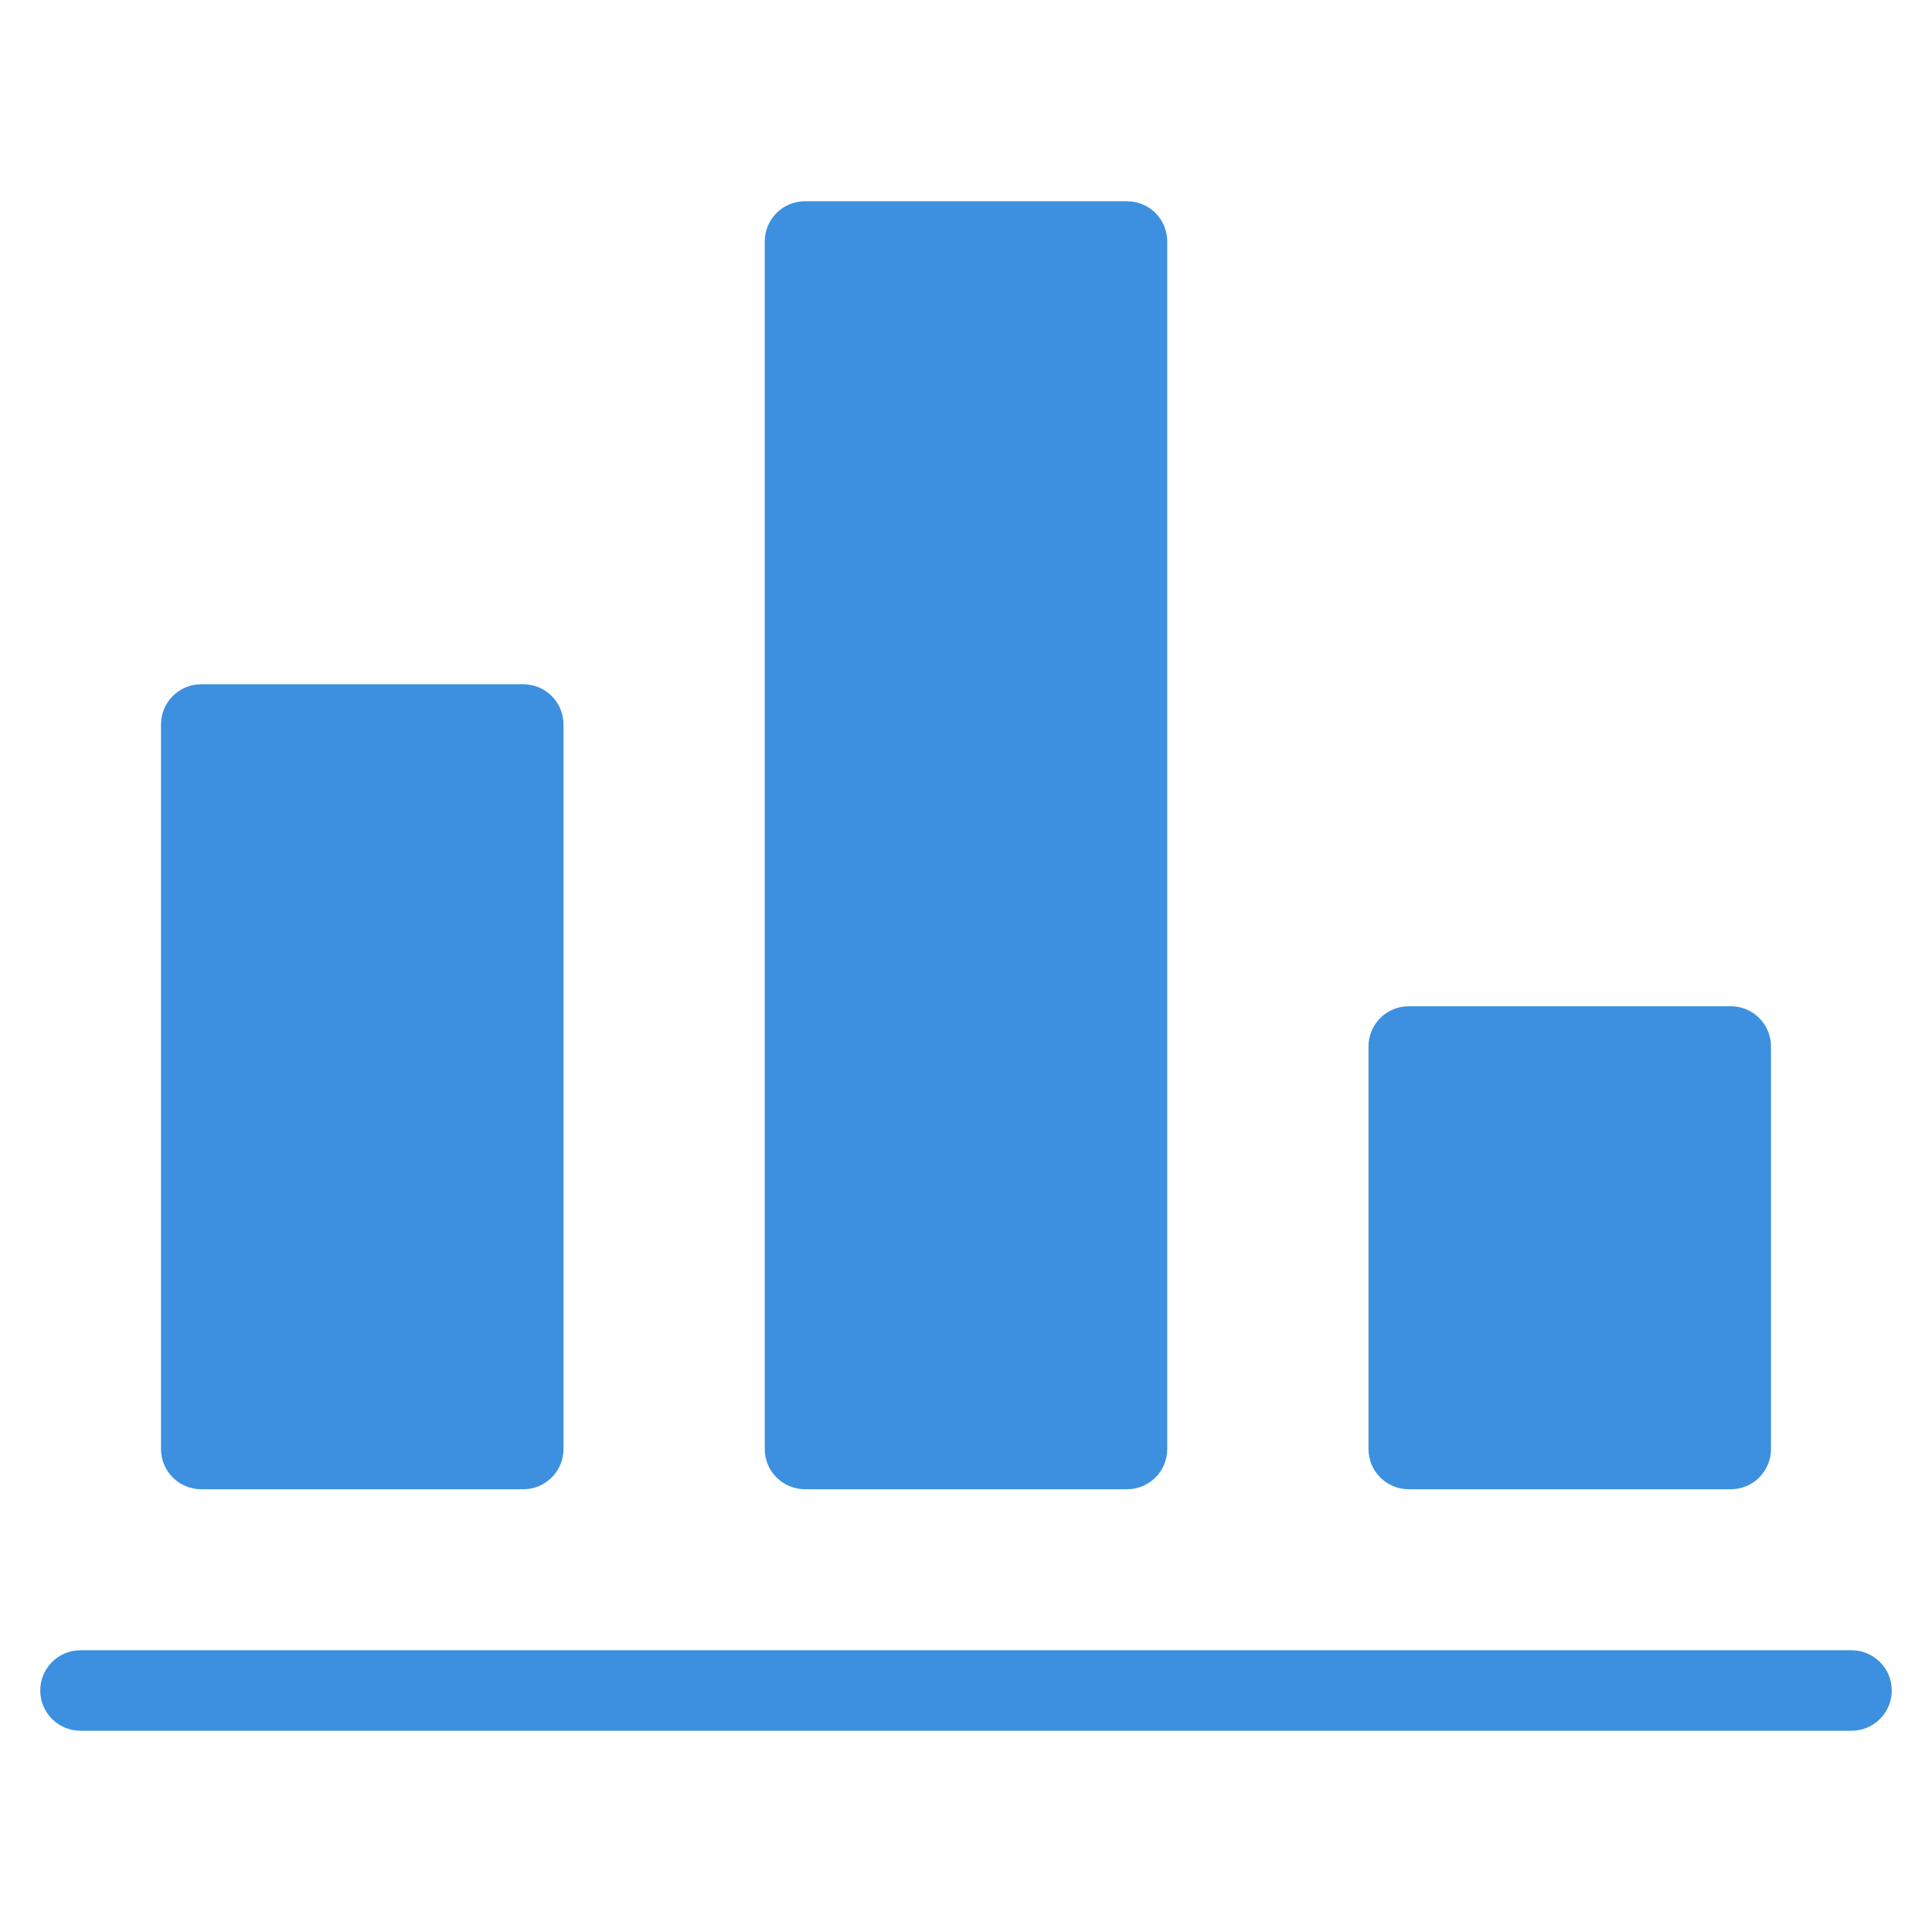
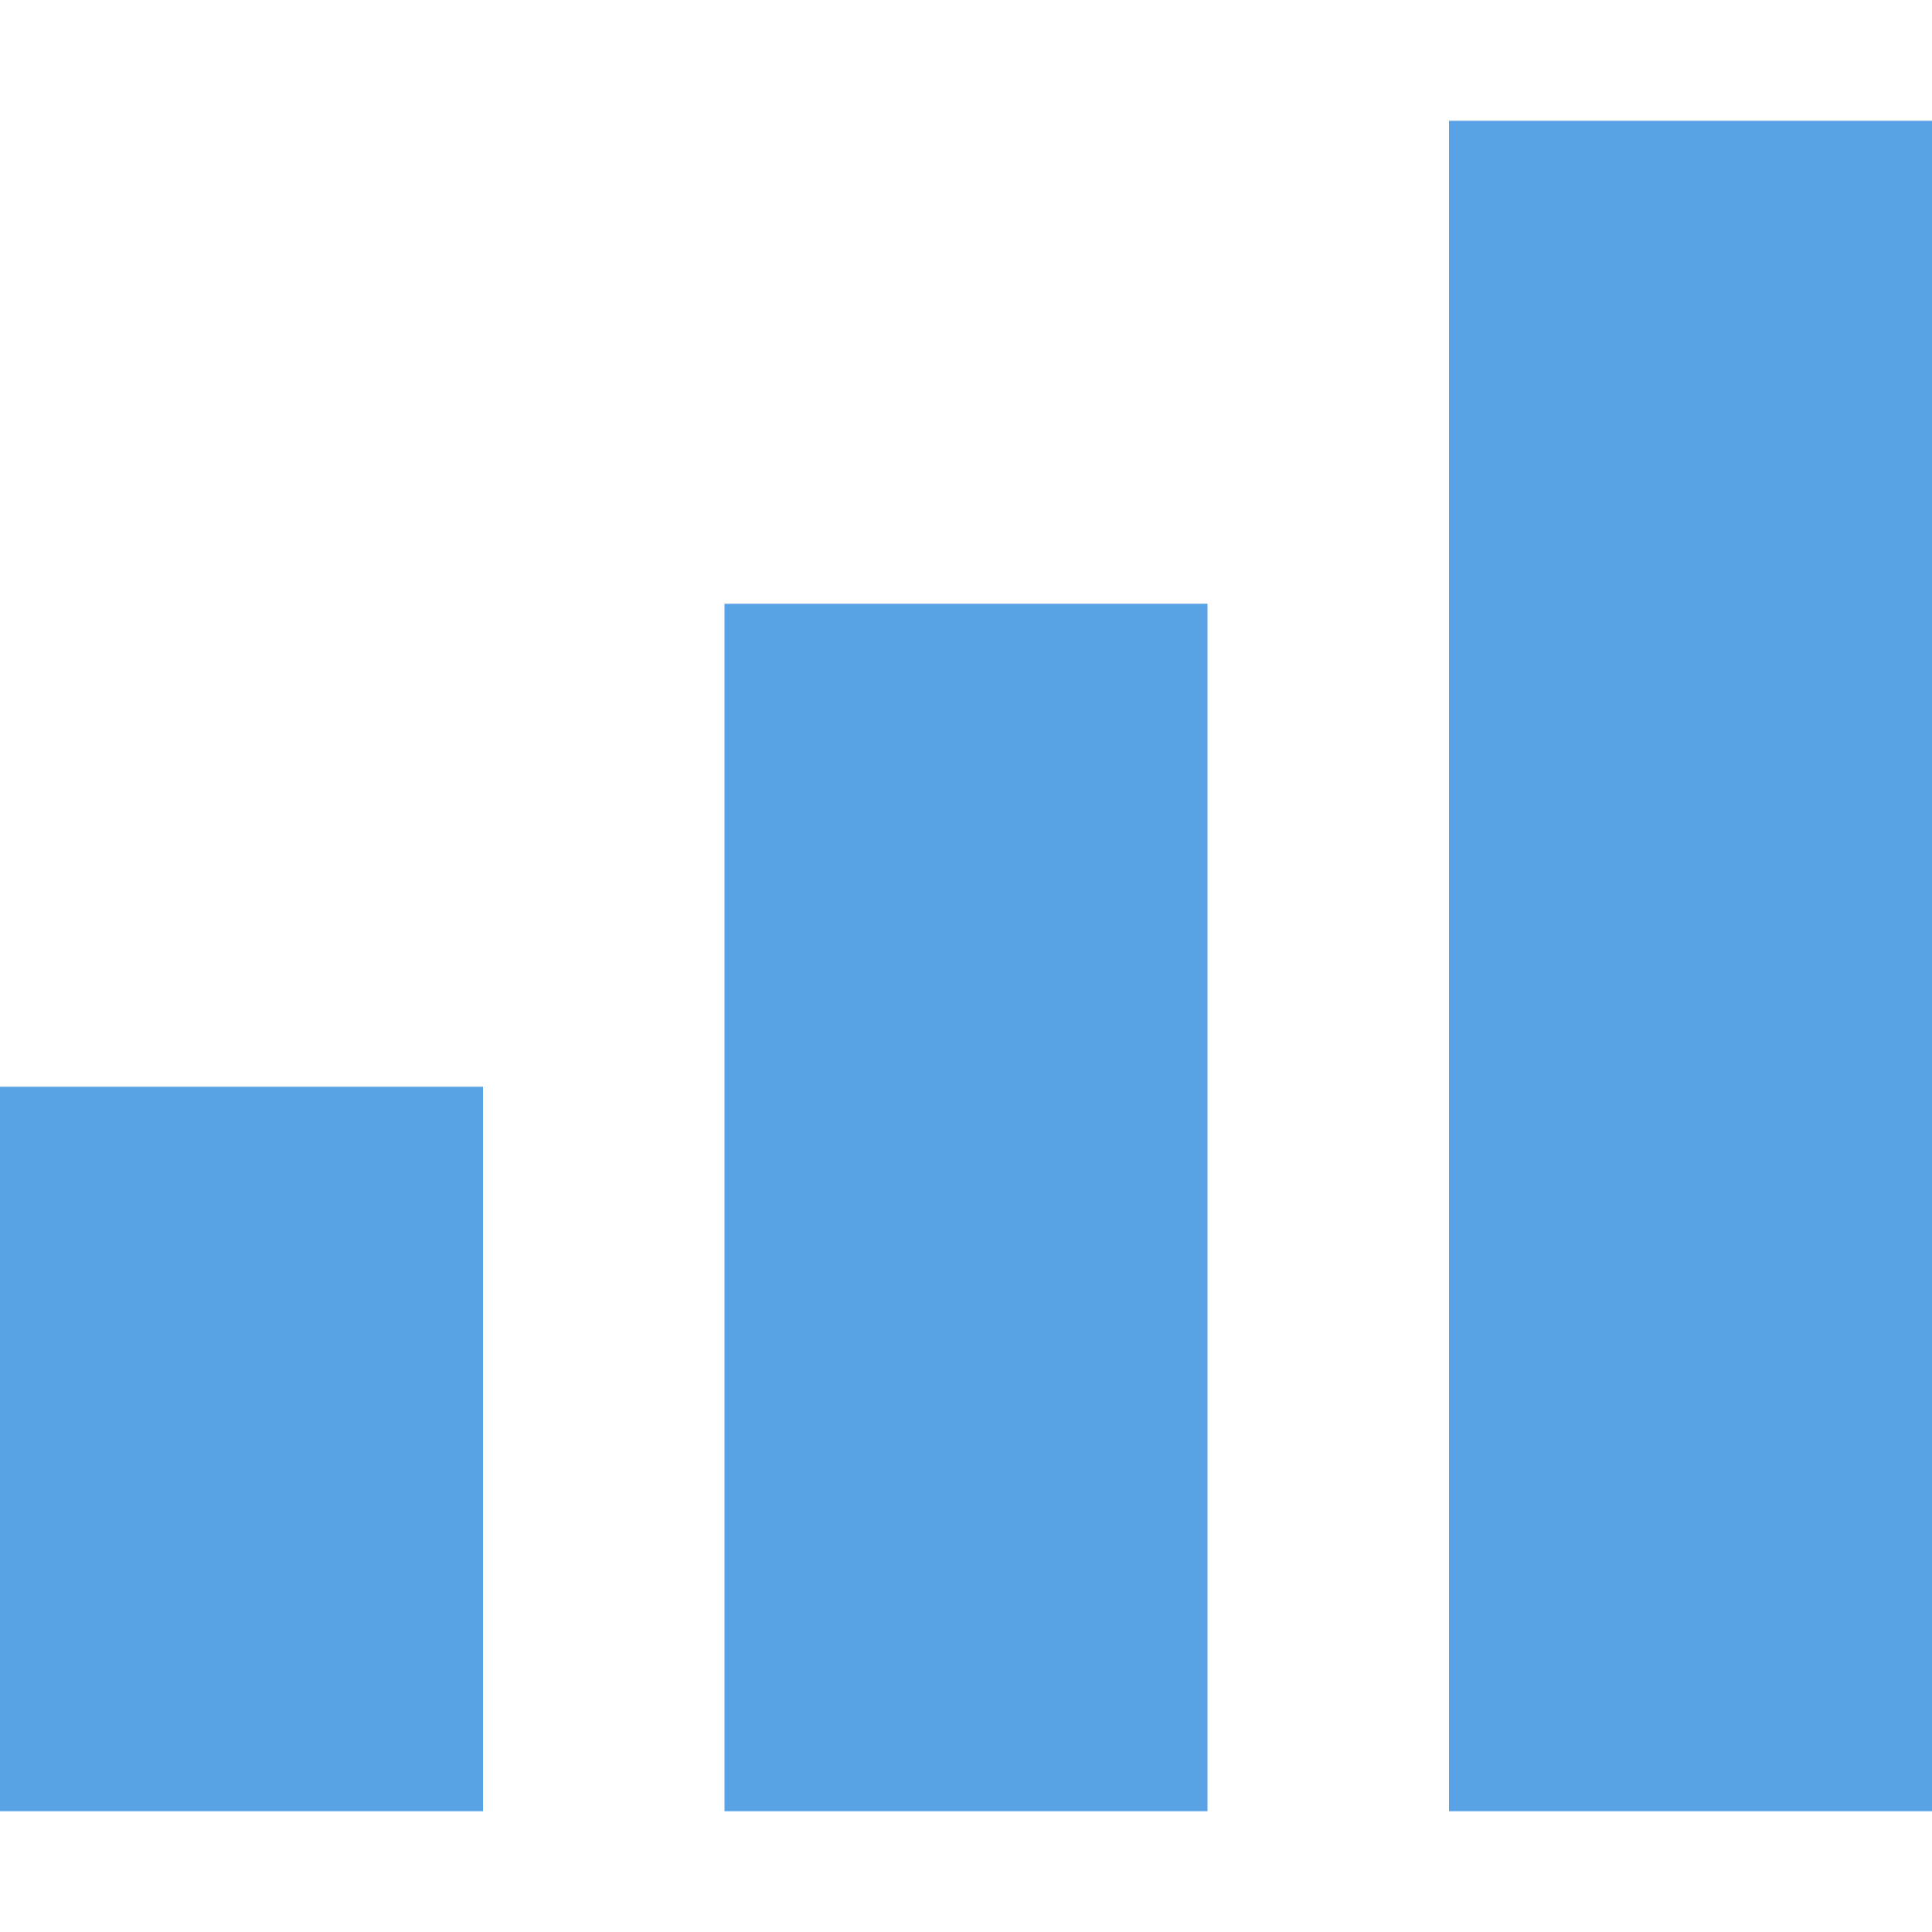
- <svg xmlns="http://www.w3.org/2000/svg" version="1.1" x="0px" y="0px" viewBox="0 0 48 48" xml:space="preserve" width="48" height="48">
-   <g class="nc-icon-wrapper" fill="#3c90df">
-     <path data-color="color-2" fill="#3c90df" d="M46,43H2c-0.553,0-1-0.447-1-1s0.447-1,1-1h44c0.553,0,1,0.447,1,1S46.553,43,46,43z" />
-     <path fill="#3c90df" d="M13,17H5c-0.553,0-1,0.447-1,1v18c0,0.553,0.447,1,1,1h8c0.553,0,1-0.447,1-1V18C14,17.447,13.553,17,13,17z " />
-     <path fill="#3c90df" d="M28,5h-8c-0.553,0-1,0.447-1,1v30c0,0.553,0.447,1,1,1h8c0.553,0,1-0.447,1-1V6C29,5.447,28.553,5,28,5z" />
-     <path fill="#3c90df" d="M43,25h-8c-0.553,0-1,0.447-1,1v10c0,0.553,0.447,1,1,1h8c0.553,0,1-0.447,1-1V26C44,25.447,43.553,25,43,25 z" />
+ <svg xmlns="http://www.w3.org/2000/svg" version="1.1" x="0px" y="0px" viewBox="0 0 16 16" xml:space="preserve" width="16" height="16">
+   <g class="nc-icon-wrapper" fill="#5aa2e6">
+     <rect x="12" y="1" fill="#5aa2e6" width="4" height="14" />
+     <rect data-color="color-2" x="6" y="5" fill="#5aa2e6" width="4" height="10" />
+     <rect y="9" fill="#5aa2e6" width="4" height="6" />
  </g>
</svg>
